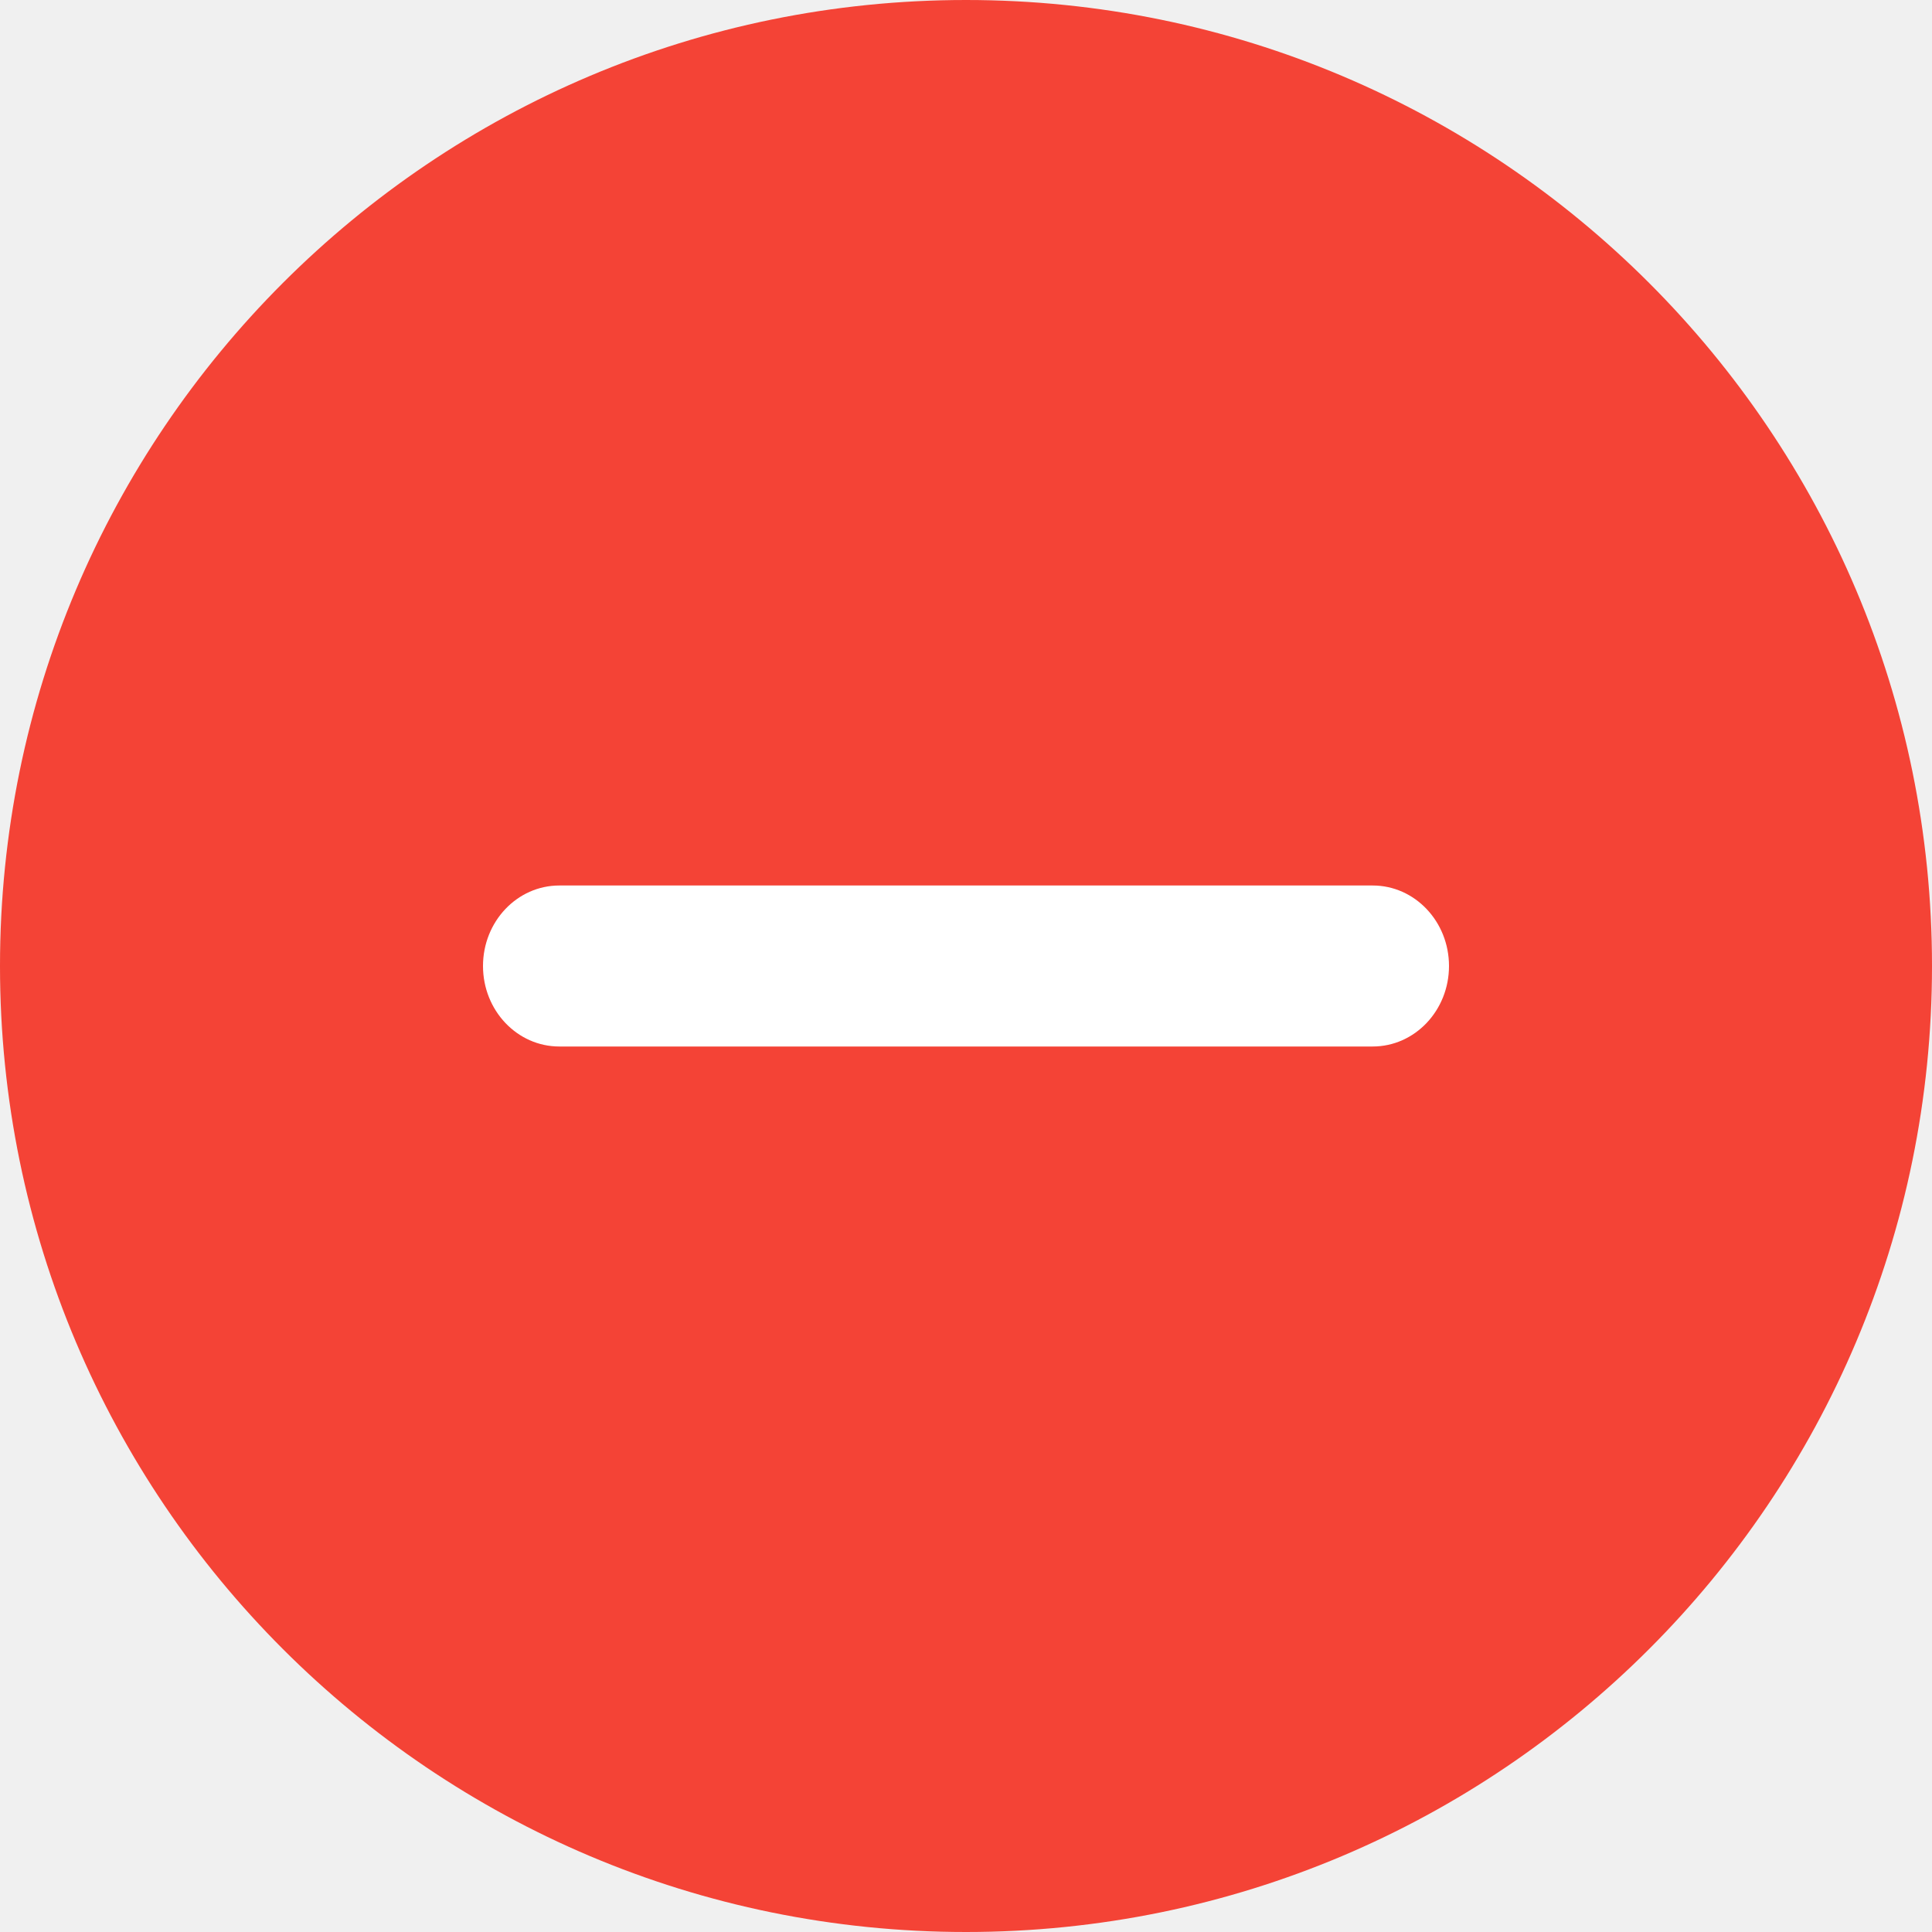
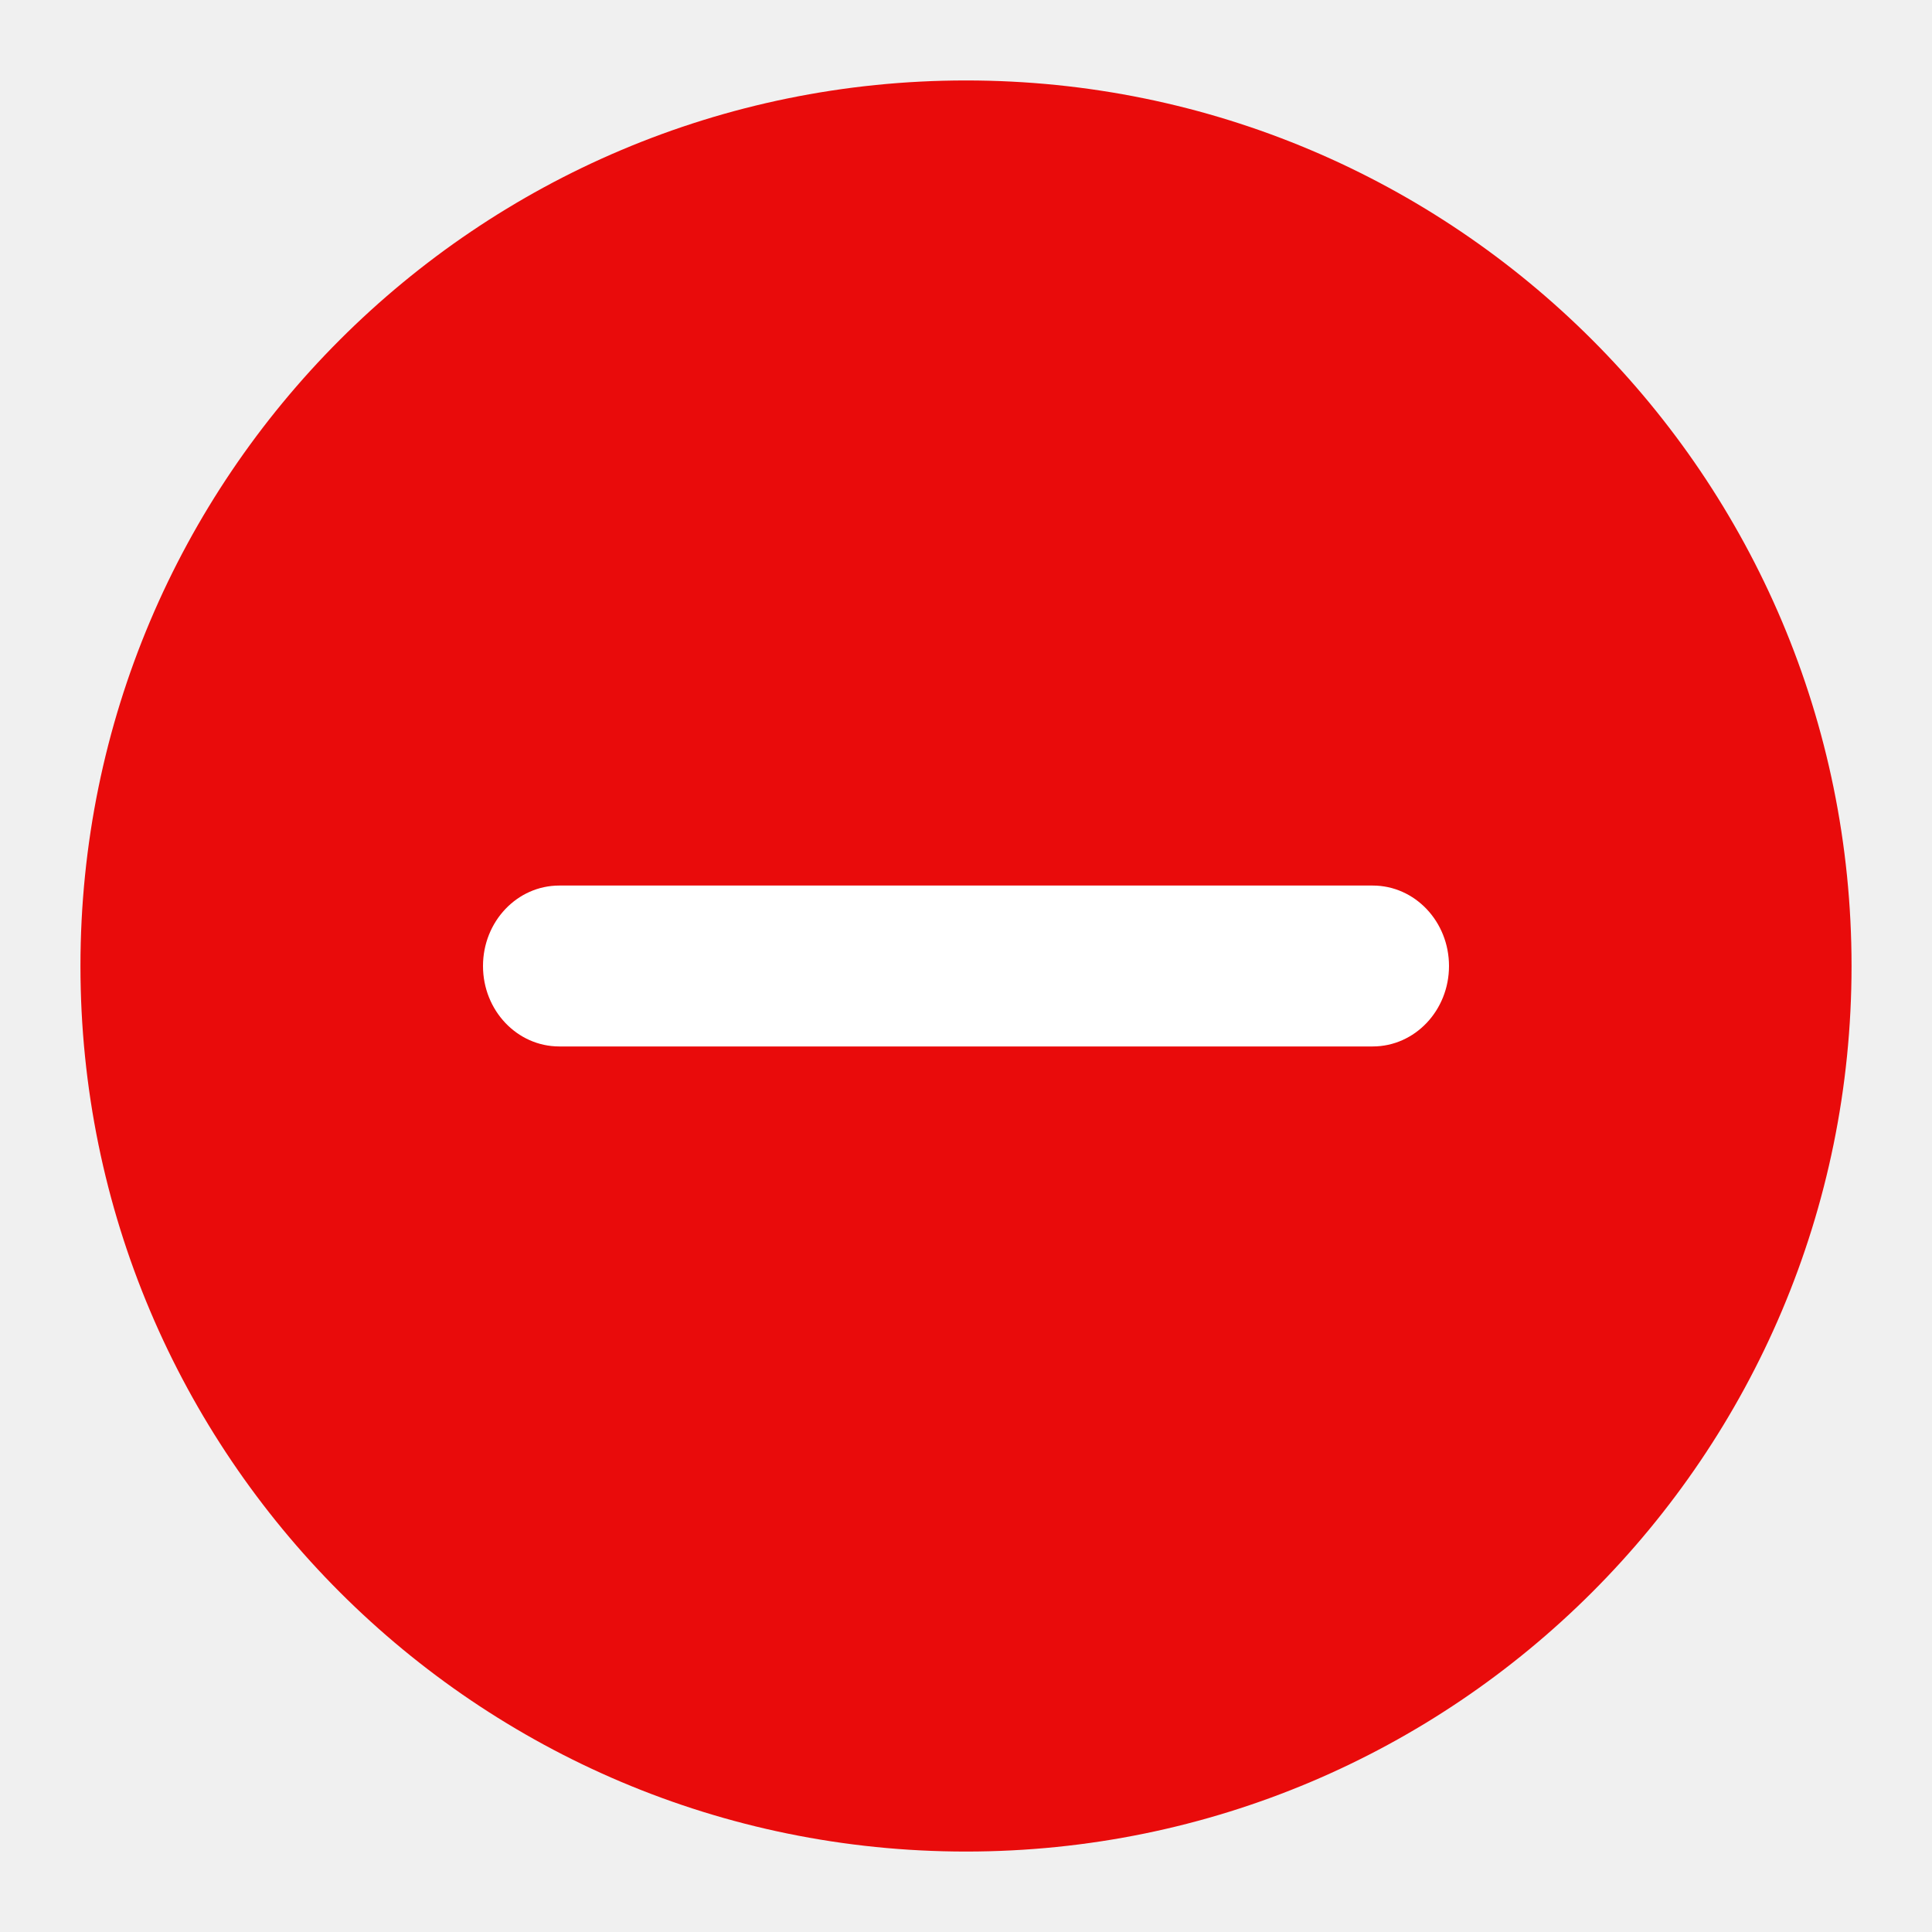
- <svg xmlns="http://www.w3.org/2000/svg" width="12" height="12" viewBox="0 0 12 12" fill="none">
-   <path d="M6 0C2.686 0 0 2.686 0 6C0 9.314 2.686 12 6 12C9.314 12 12 9.314 12 6C12 2.686 9.314 0 6 0Z" fill="#F44336" />
-   <path fill-rule="evenodd" clip-rule="evenodd" d="M3 6C3 5.724 3.212 5.5 3.474 5.5H8.526C8.788 5.5 9 5.724 9 6C9 6.276 8.788 6.5 8.526 6.5H3.474C3.212 6.5 3 6.276 3 6Z" fill="white" />
+ <svg xmlns="http://www.w3.org/2000/svg" width="14" height="14" viewBox="0 0 14 14" fill="none">
+   <g clip-path="url(#clip0_5568_40292)">
+     <path fill-rule="evenodd" clip-rule="evenodd" d="M7 13.417C10.544 13.417 13.417 10.544 13.417 7C13.417 3.456 10.544 0.583 7 0.583C3.456 0.583 0.583 3.456 0.583 7C0.583 10.544 3.456 13.417 7 13.417Z" fill="#E90B0B" />
+     <path fill-rule="evenodd" clip-rule="evenodd" d="M3.5 7C3.5 6.678 3.747 6.417 4.053 6.417H9.947C10.253 6.417 10.5 6.678 10.5 7C10.5 7.322 10.253 7.583 9.947 7.583H4.053C3.747 7.583 3.5 7.322 3.5 7Z" fill="white" />
+   </g>
+   <defs>
+     <clipPath id="clip0_5568_40292">
+       <rect width="14" height="14" fill="white" />
+     </clipPath>
+   </defs>
</svg>
